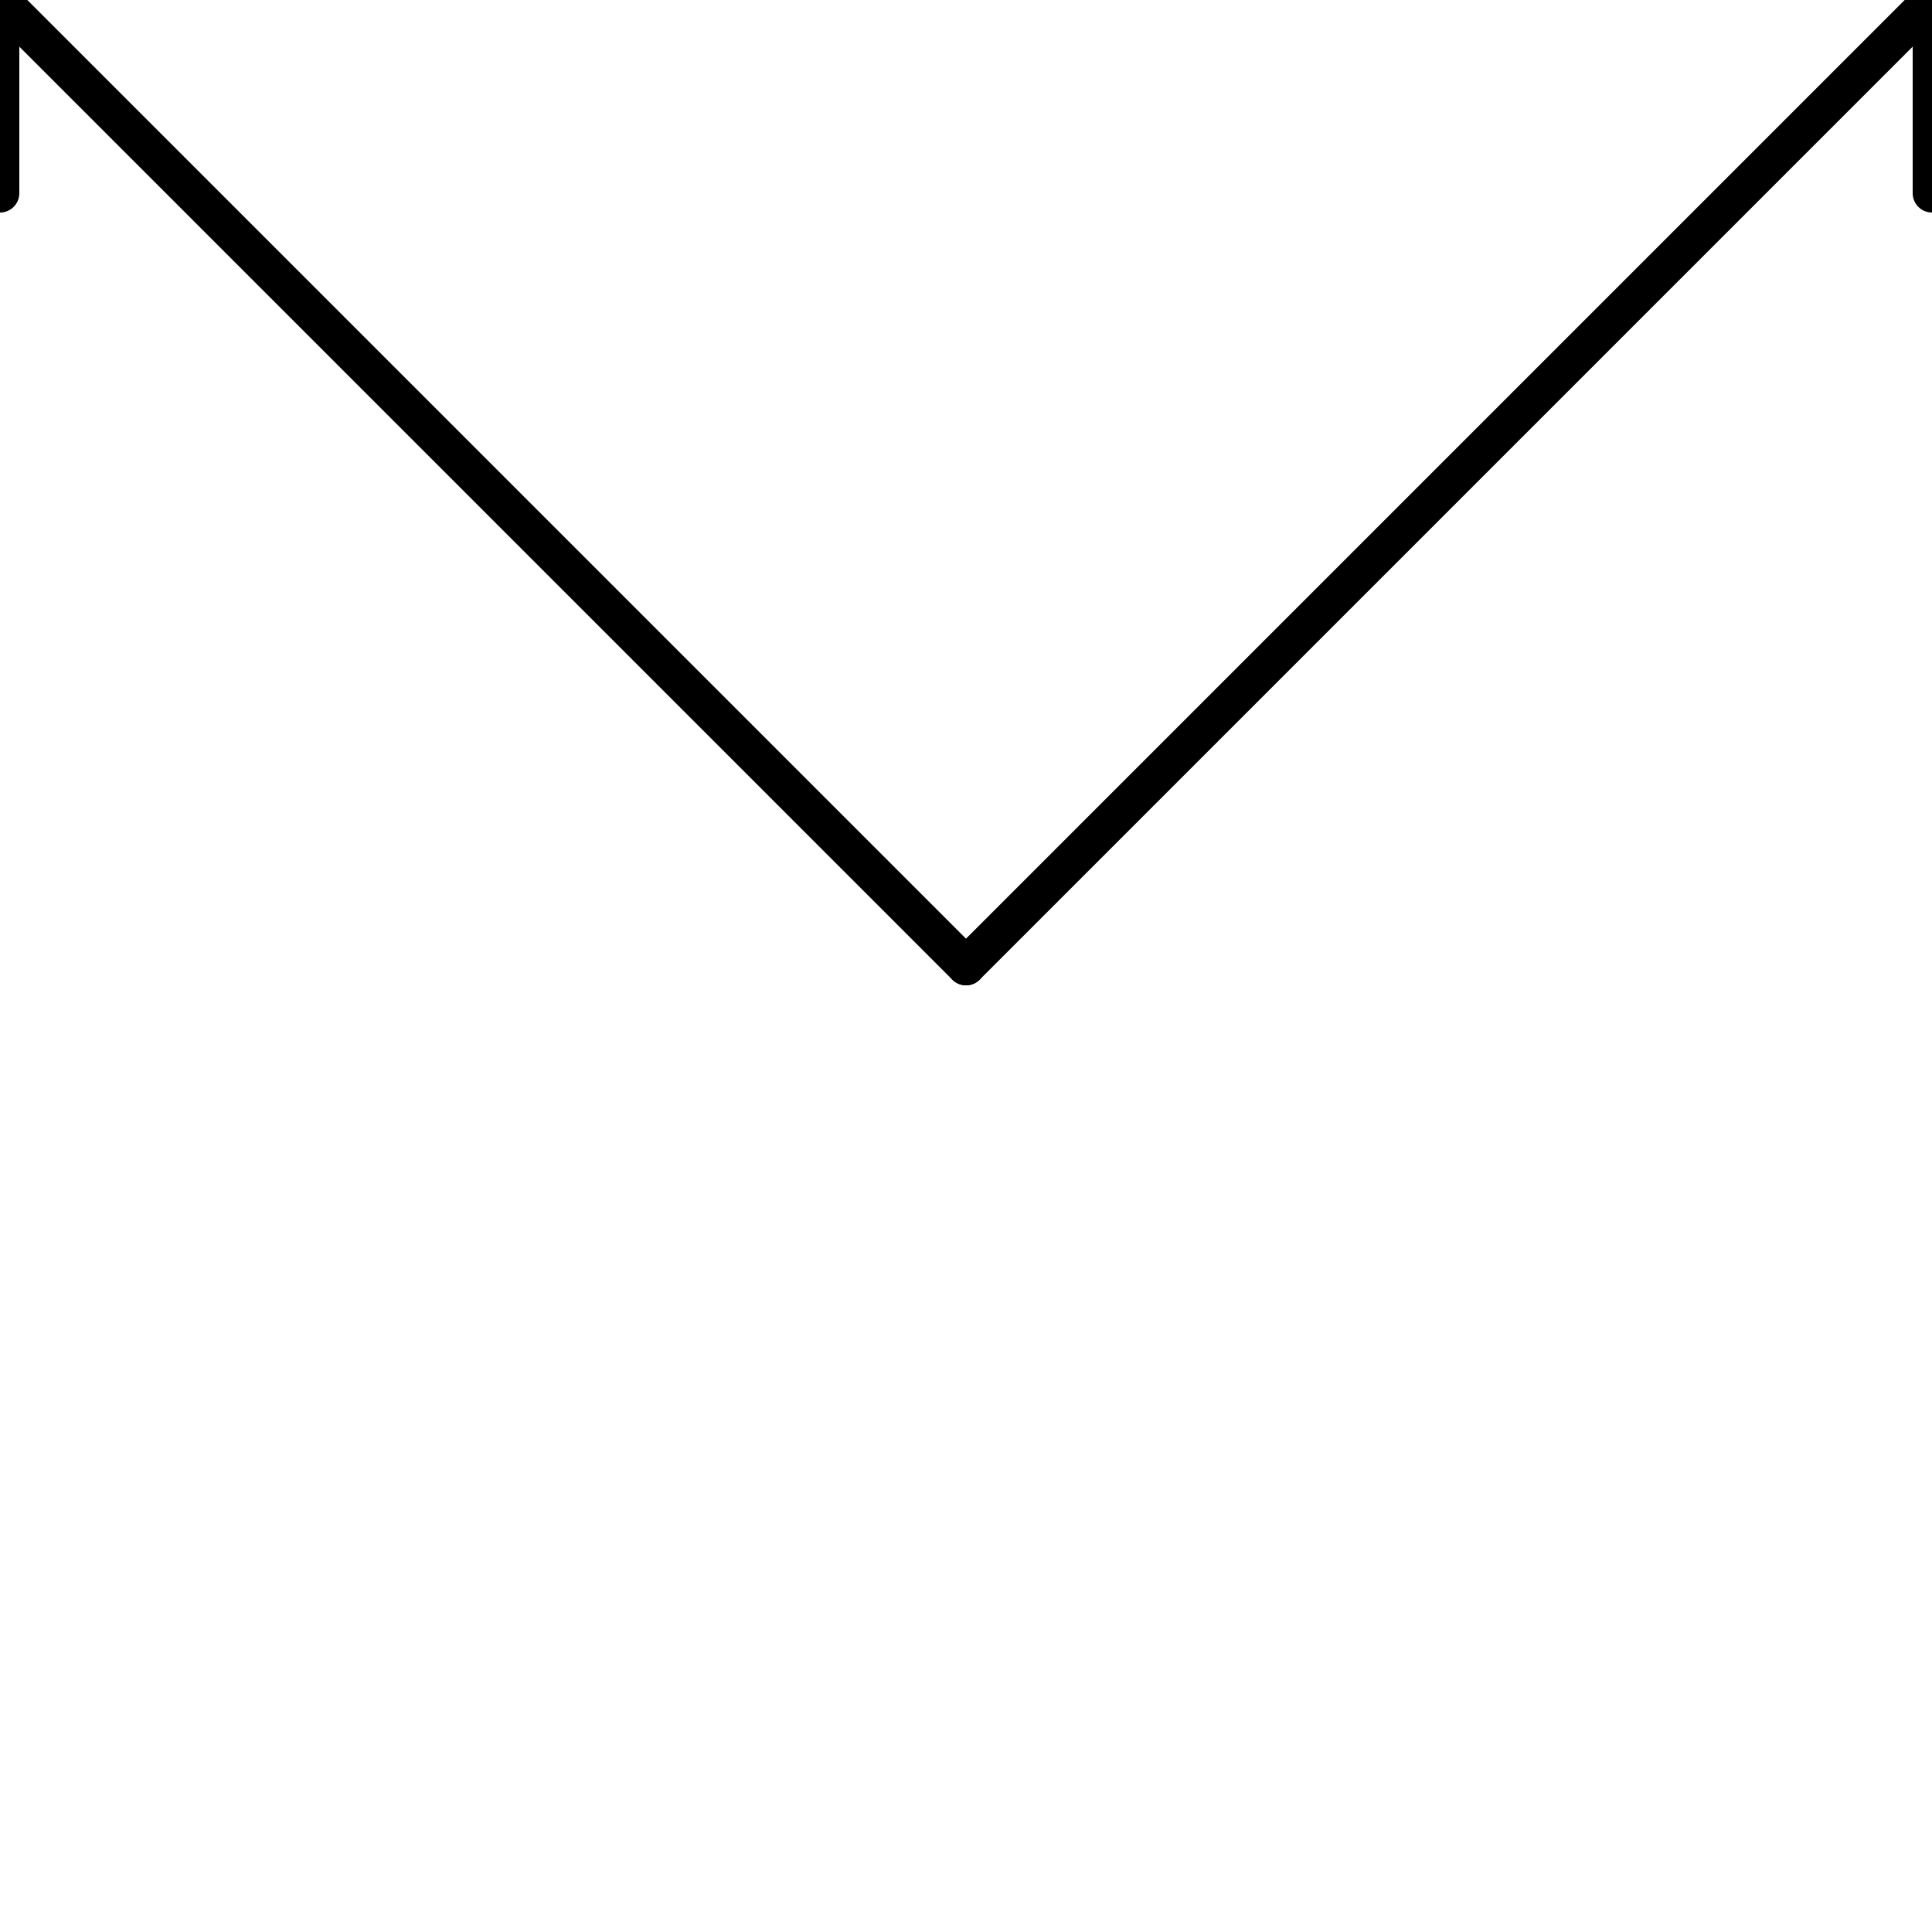
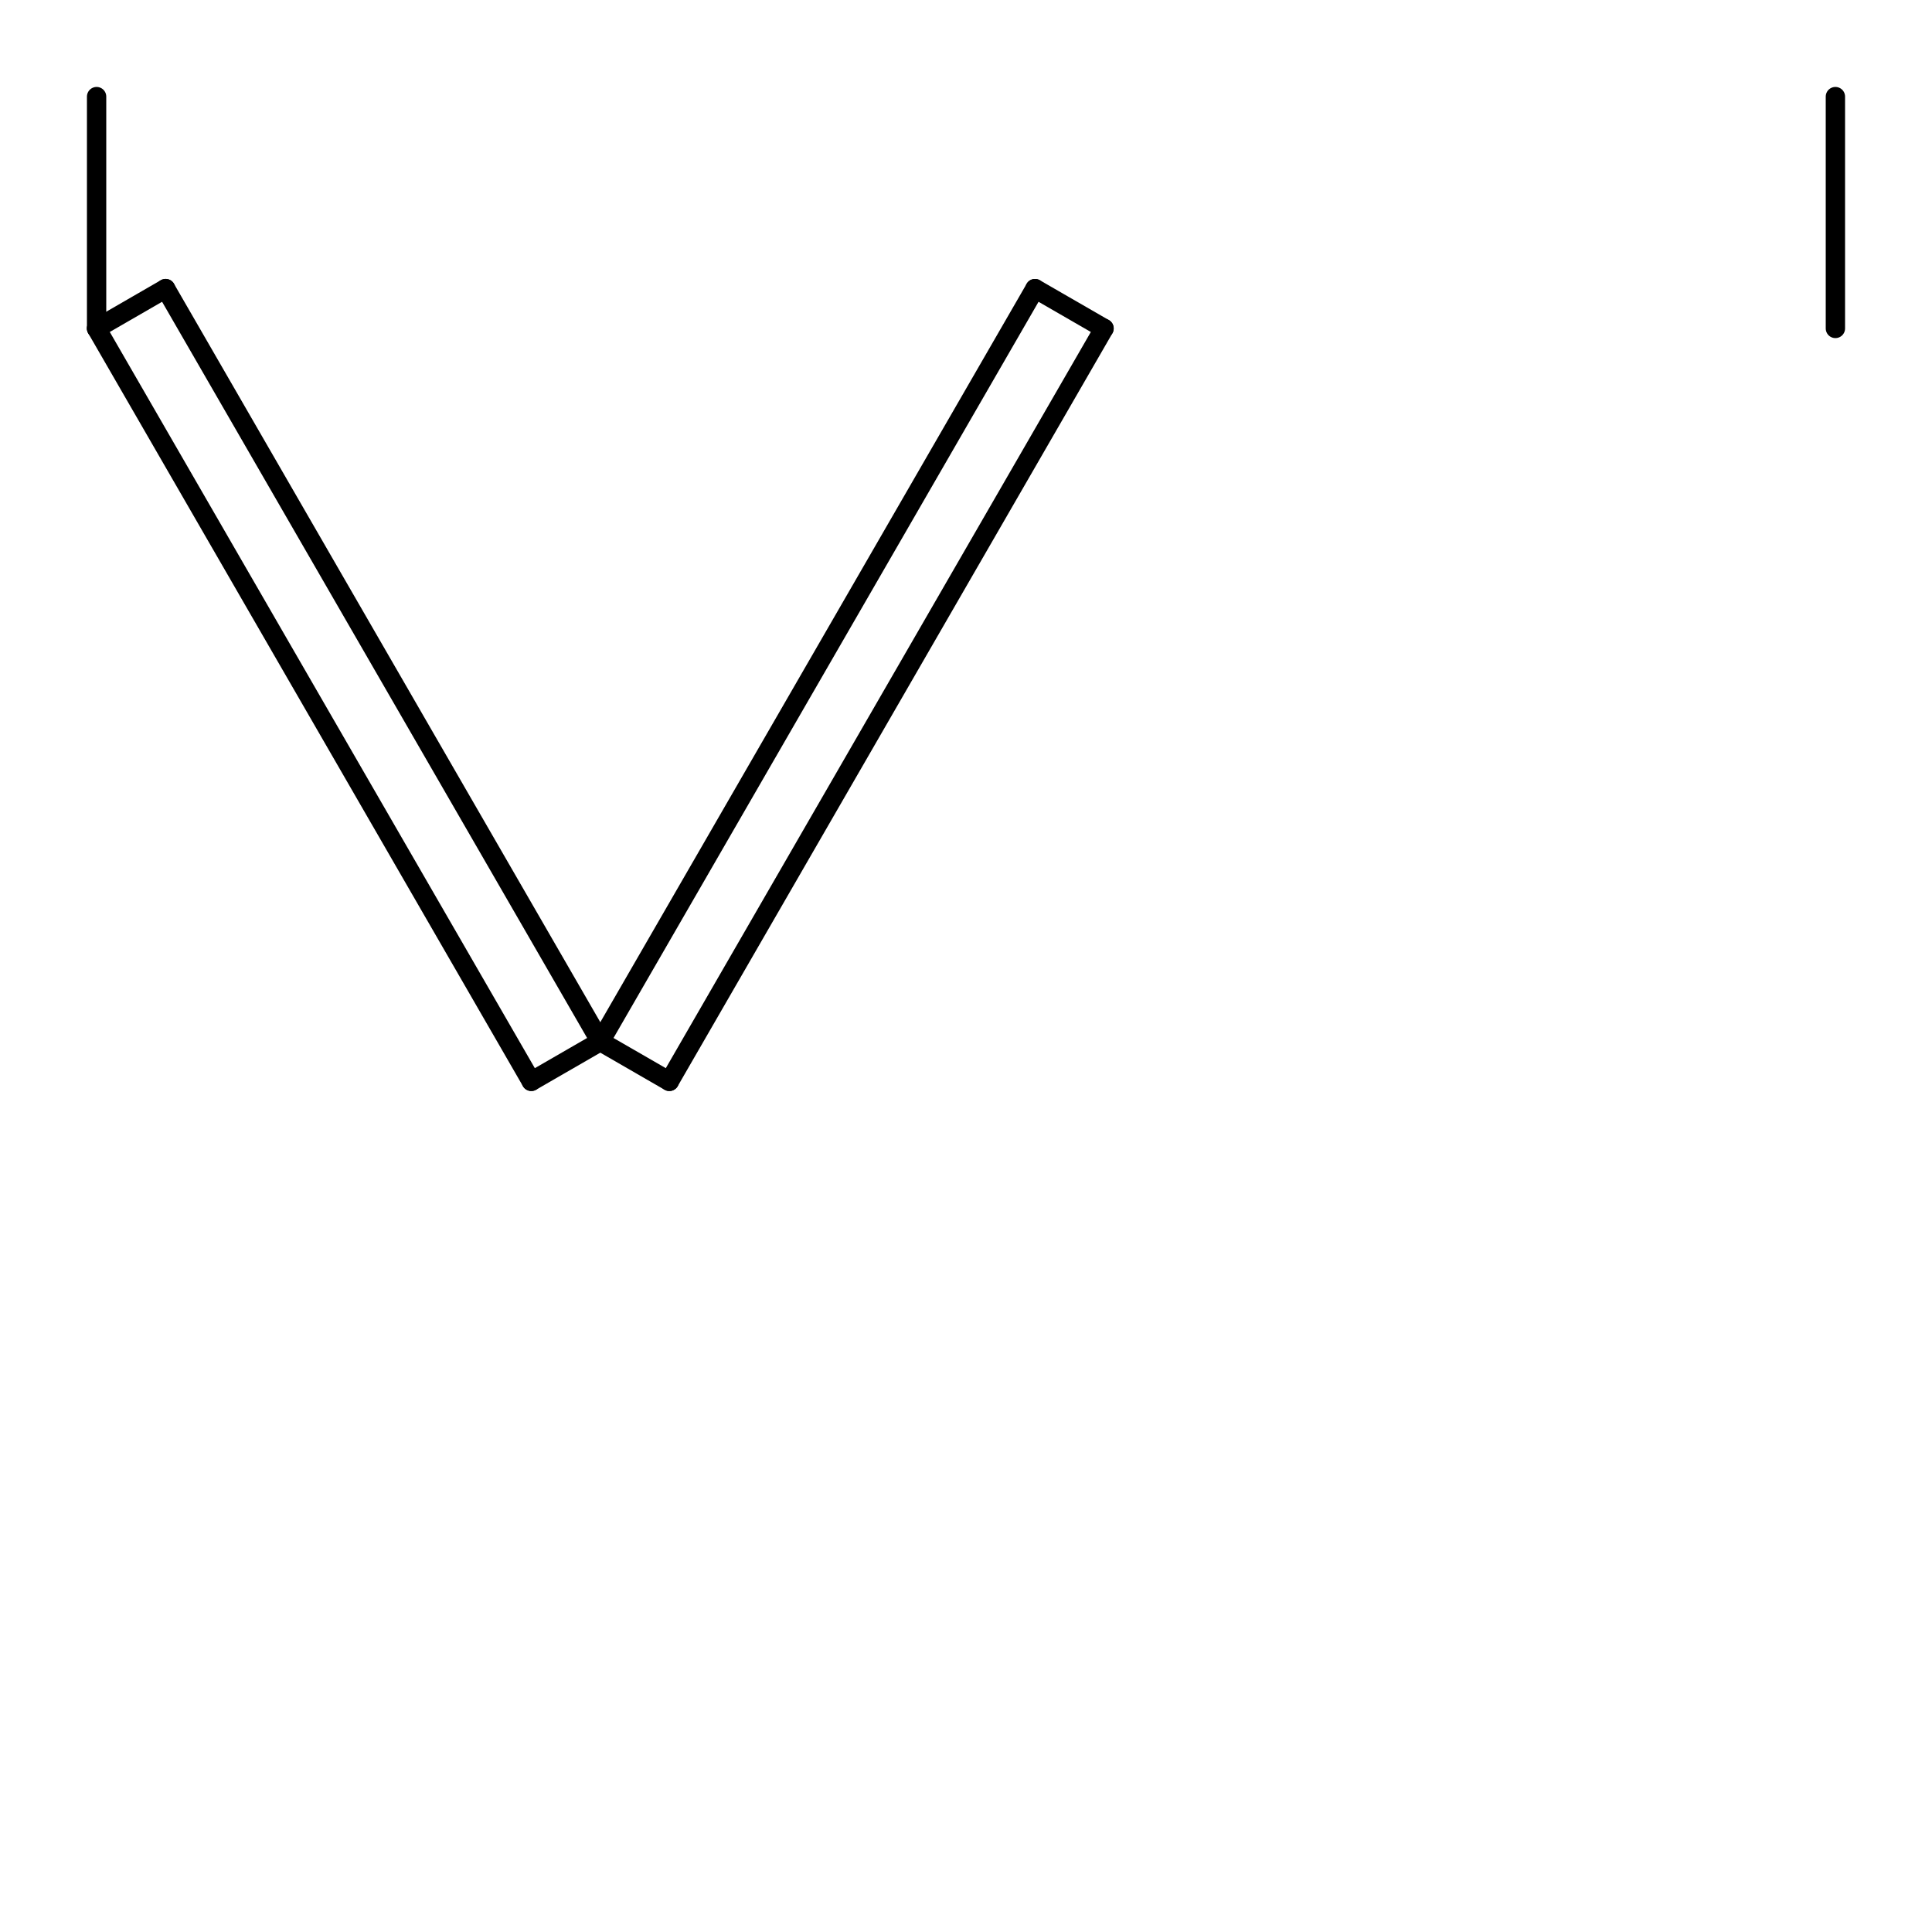
- <svg xmlns="http://www.w3.org/2000/svg" viewBox="0 0 100 100" width="100" height="100" fill="none" stroke="currentColor" stroke-width="2" stroke-linecap="round" stroke-linejoin="round">
-   <line x1="0" y1="0" x2="50" y2="50" />
-   <line x1="50" y1="50" x2="100" y2="0" />
-   <line x1="0" y1="0" x2="0" y2="10" />
-   <line x1="100" y1="0" x2="100" y2="10" />
+ <svg xmlns="http://www.w3.org/2000/svg" viewBox="0 0 100 100" stroke="currentColor" fill="none" stroke-width="1.00" stroke-linecap="round" stroke-linejoin="round">
+   <path d="M 5.000 5.000 L 5.000 17.000" />
+   <path d="M 8.572 14.937 L 5.000 17.000" />
+   <path d="M 95.000 5.000 L 95.000 17.000" />
+   <path d="M 31.072 53.909 L 27.500 55.971" />
+   <path d="M 8.572 14.937 L 31.072 53.909" />
+   <path d="M 5.000 17.000 L 27.500 55.971" />
+   <path d="M 53.572 14.938 L 57.145 17.000" />
+   <path d="M 31.072 53.909 L 34.645 55.971" />
+   <path d="M 53.572 14.938 L 31.072 53.909" />
+   <path d="M 57.145 17.000 L 34.645 55.971" />
</svg>
